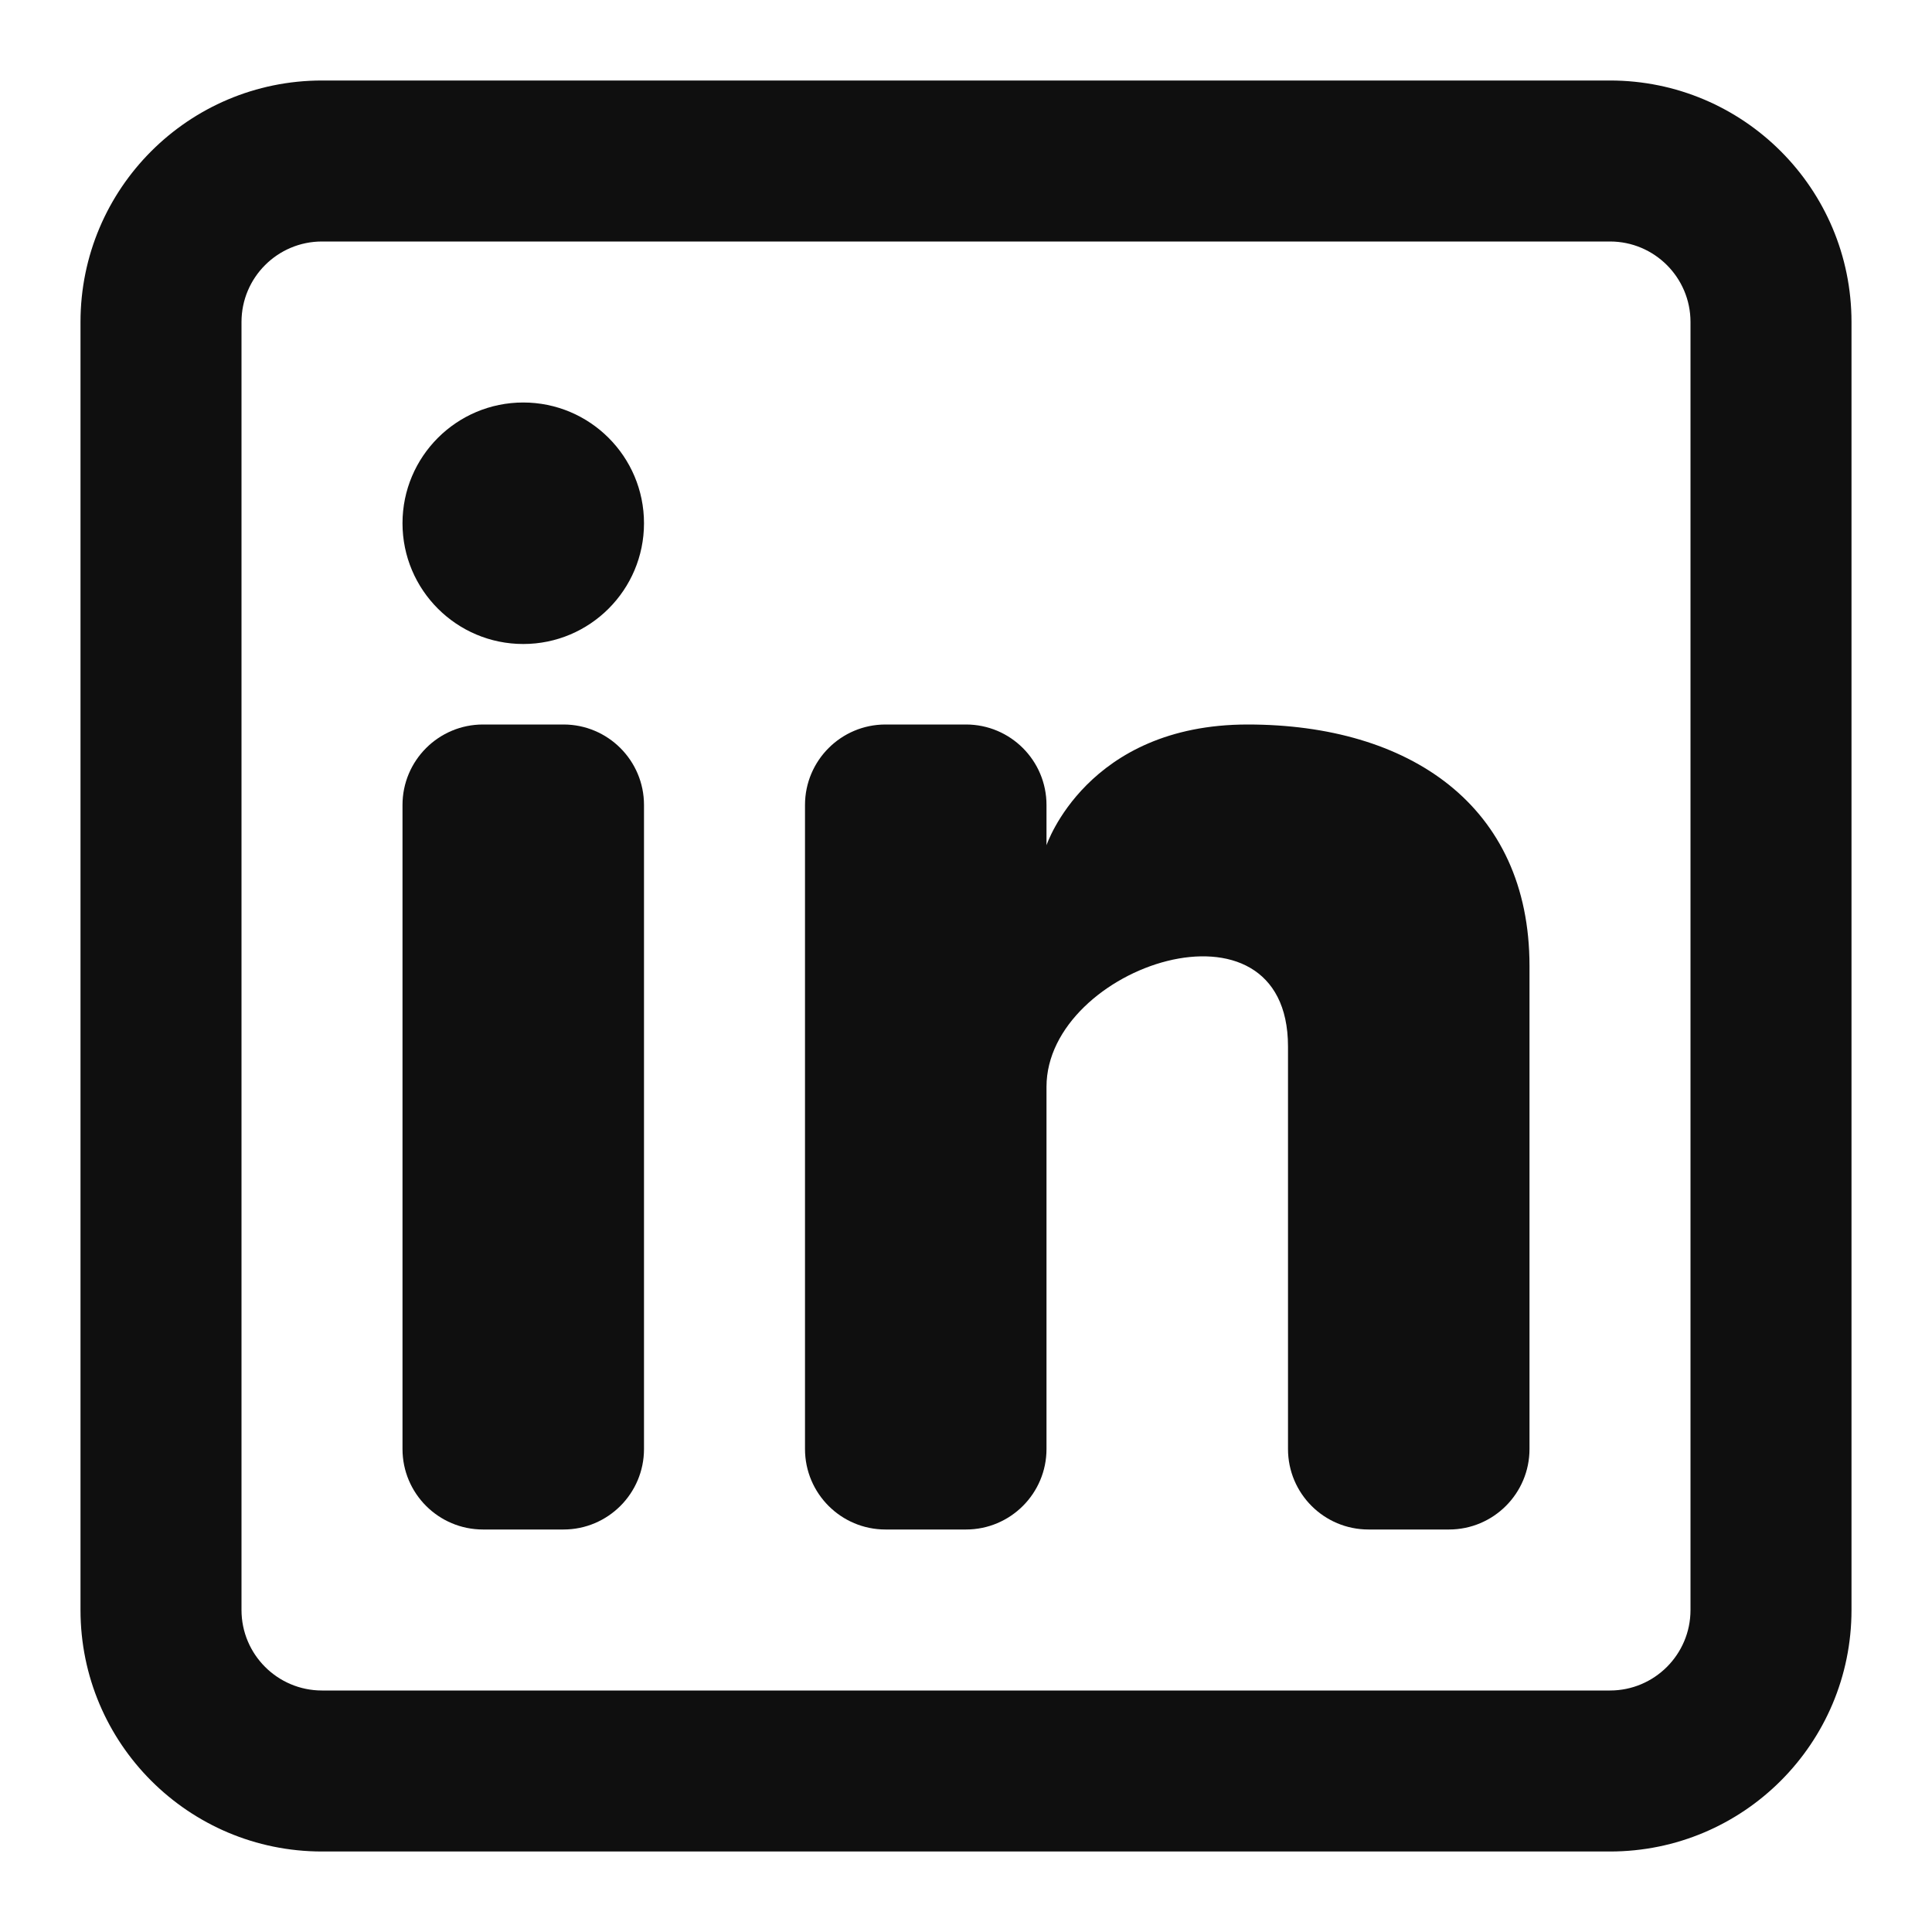
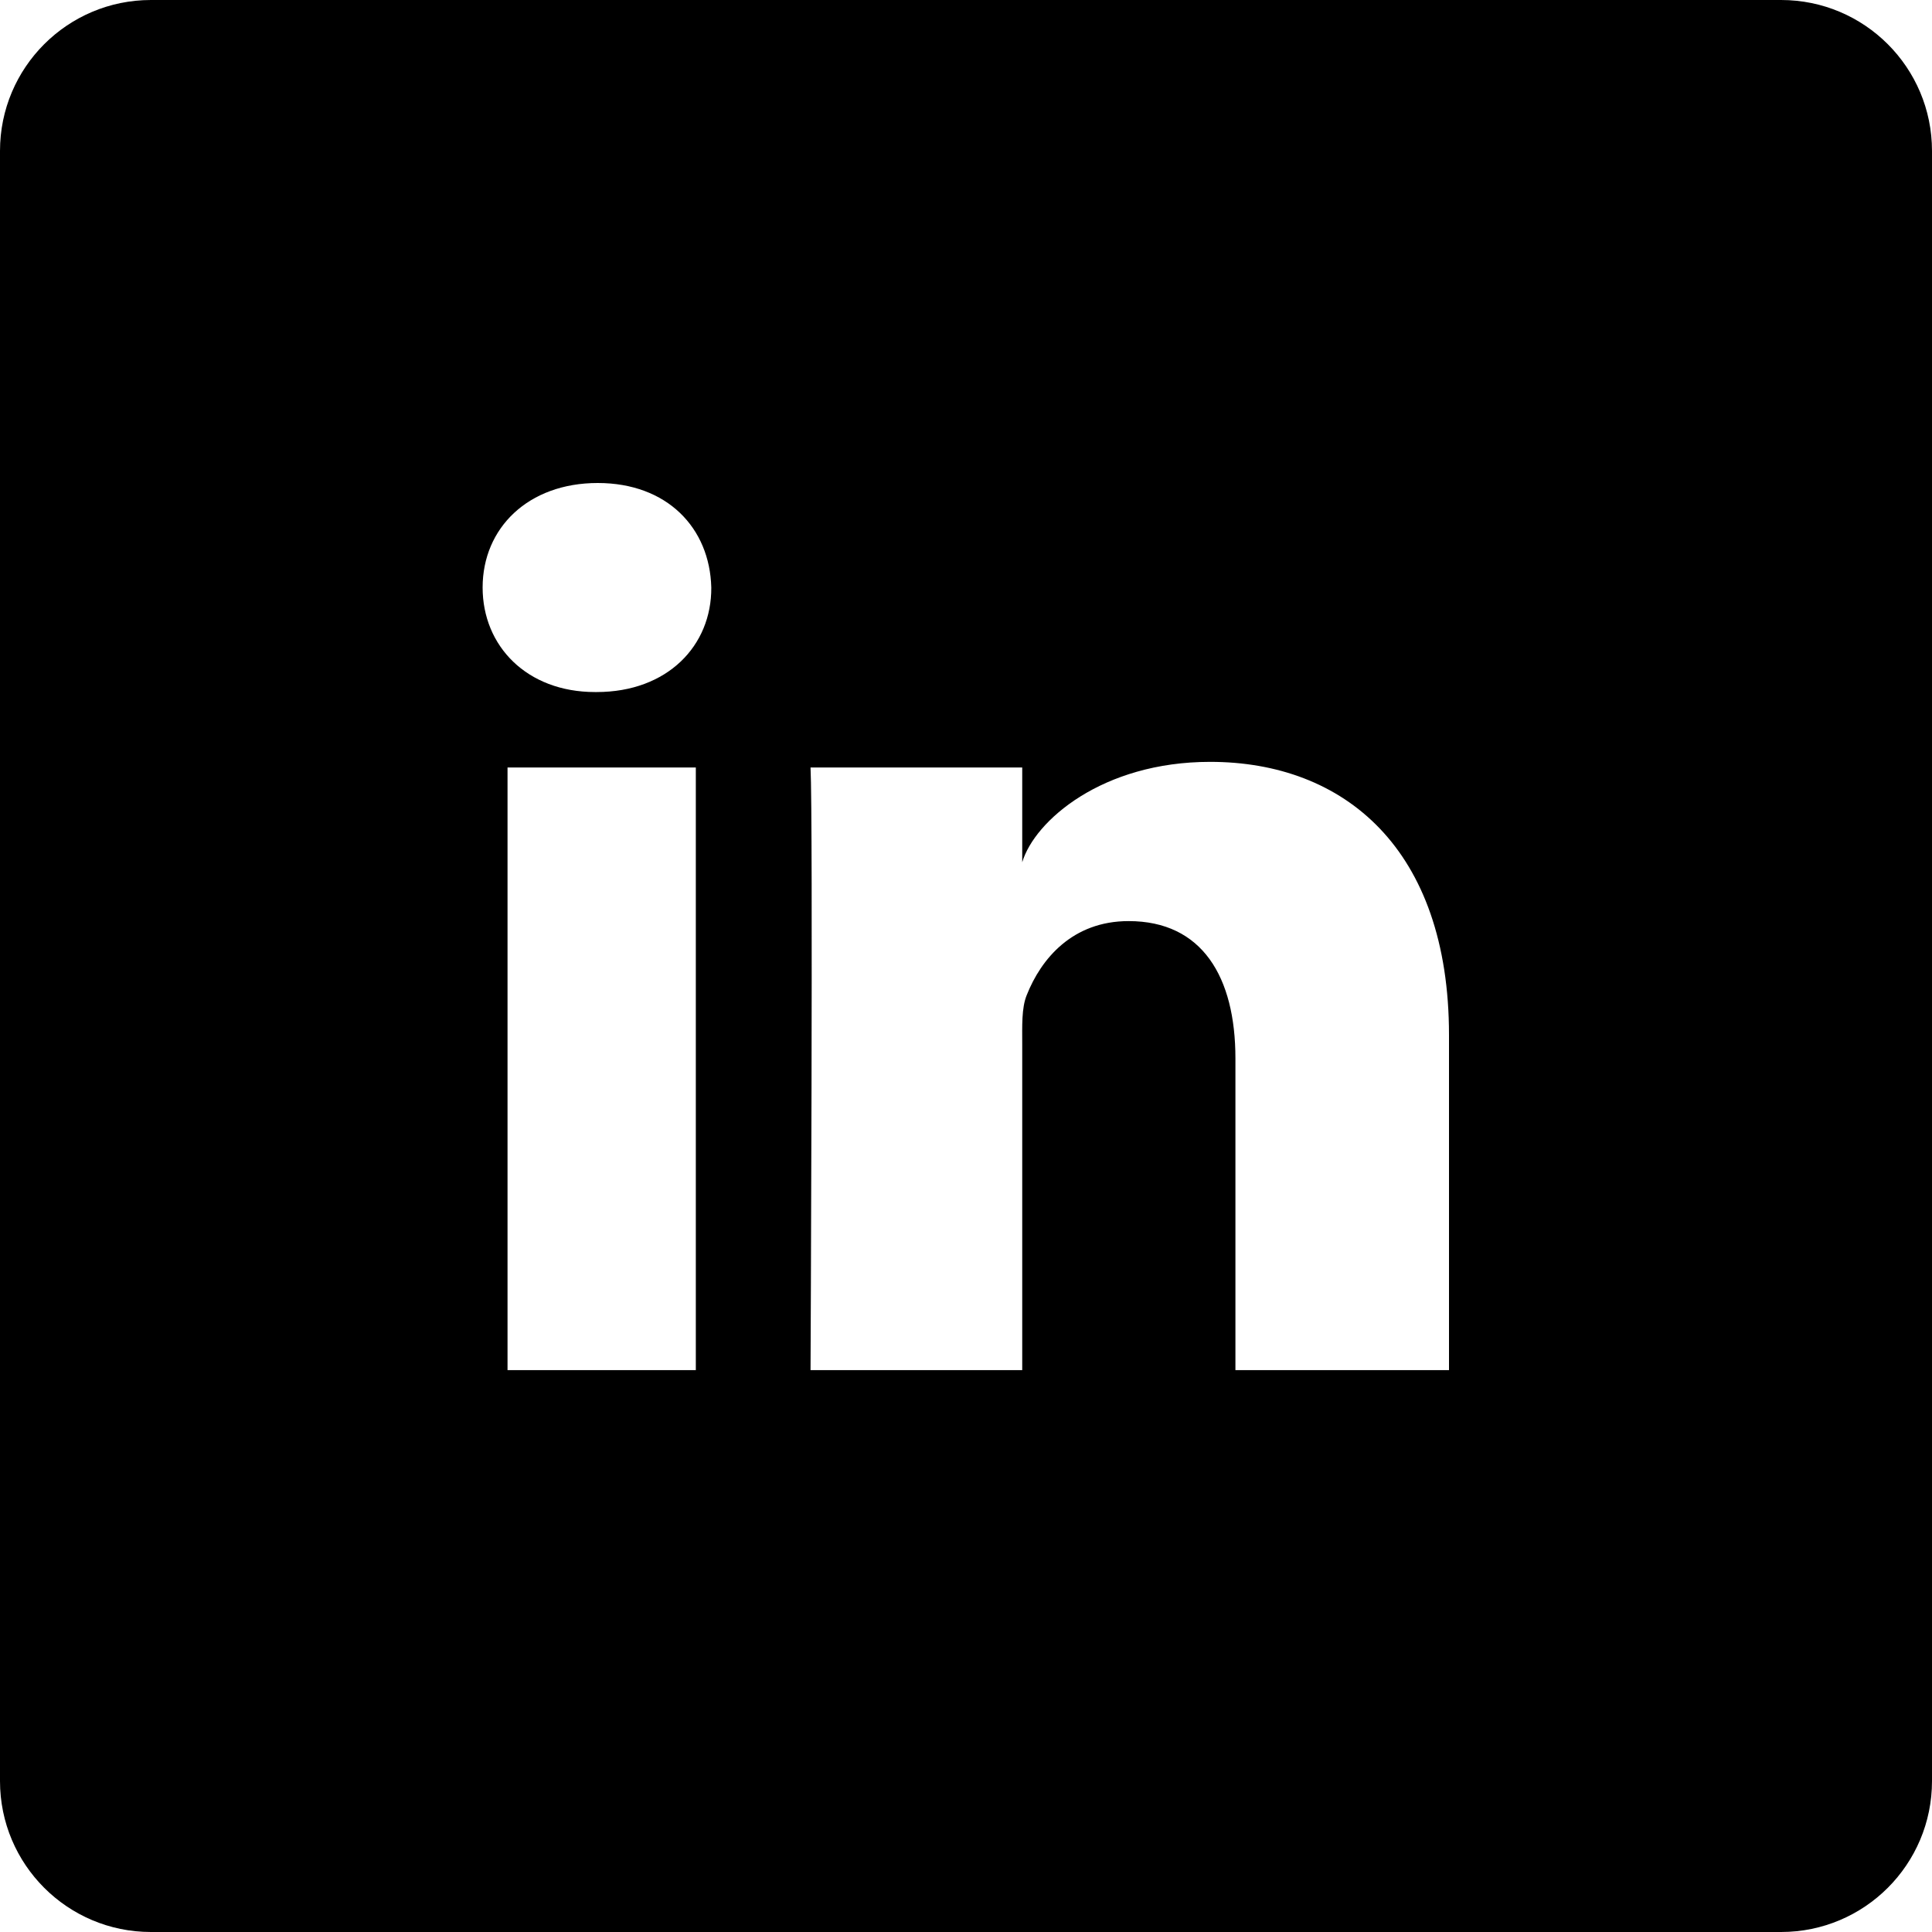
- <svg xmlns="http://www.w3.org/2000/svg" width="800px" height="800px" viewBox="0 0 24 24" fill="none">
-   <path d="M6.5 8C7.328 8 8 7.328 8 6.5C8 5.672 7.328 5 6.5 5C5.672 5 5 5.672 5 6.5C5 7.328 5.672 8 6.5 8Z" fill="#0F0F0F" />
-   <path d="M5 10C5 9.448 5.448 9 6 9H7C7.552 9 8 9.448 8 10V18C8 18.552 7.552 19 7 19H6C5.448 19 5 18.552 5 18V10Z" fill="#0F0F0F" />
-   <path d="M11 19H12C12.552 19 13 18.552 13 18V13.5C13 12 16 11 16 13V18C16 18.553 16.448 19 17 19H18C18.552 19 19 18.552 19 18V12C19 10 17.5 9 15.5 9C13.5 9 13 10.5 13 10.5V10C13 9.448 12.552 9 12 9H11C10.448 9 10 9.448 10 10V18C10 18.552 10.448 19 11 19Z" fill="#0F0F0F" />
-   <path fill-rule="evenodd" clip-rule="evenodd" d="M20 1C21.657 1 23 2.343 23 4V20C23 21.657 21.657 23 20 23H4C2.343 23 1 21.657 1 20V4C1 2.343 2.343 1 4 1H20ZM20 3C20.552 3 21 3.448 21 4V20C21 20.552 20.552 21 20 21H4C3.448 21 3 20.552 3 20V4C3 3.448 3.448 3 4 3H20Z" fill="#0F0F0F" />
+ <svg xmlns="http://www.w3.org/2000/svg" fill="#000000" height="800px" width="800px" version="1.1" id="Layer_1" viewBox="-143 145 512 512" xml:space="preserve">
+   <path d="M329,145h-432c-22.1,0-40,17.9-40,40v432c0,22.1,17.9,40,40,40h432c22.1,0,40-17.9,40-40V185C369,162.9,351.1,145,329,145z   M41.4,508.1H-8.5V348.4h49.9V508.1z M15.1,328.4h-0.4c-18.1,0-29.8-12.2-29.8-27.7c0-15.8,12.1-27.7,30.5-27.7  c18.4,0,29.7,11.9,30.1,27.7C45.6,316.1,33.9,328.4,15.1,328.4z M241,508.1h-56.6v-82.6c0-21.6-8.8-36.4-28.3-36.4  c-14.9,0-23.2,10-27,19.6c-1.4,3.4-1.2,8.2-1.2,13.1v86.3H71.8c0,0,0.7-146.4,0-159.7h56.1v25.1c3.3-11,21.2-26.6,49.8-26.6  c35.5,0,63.3,23,63.3,72.4V508.1z" />
</svg>
